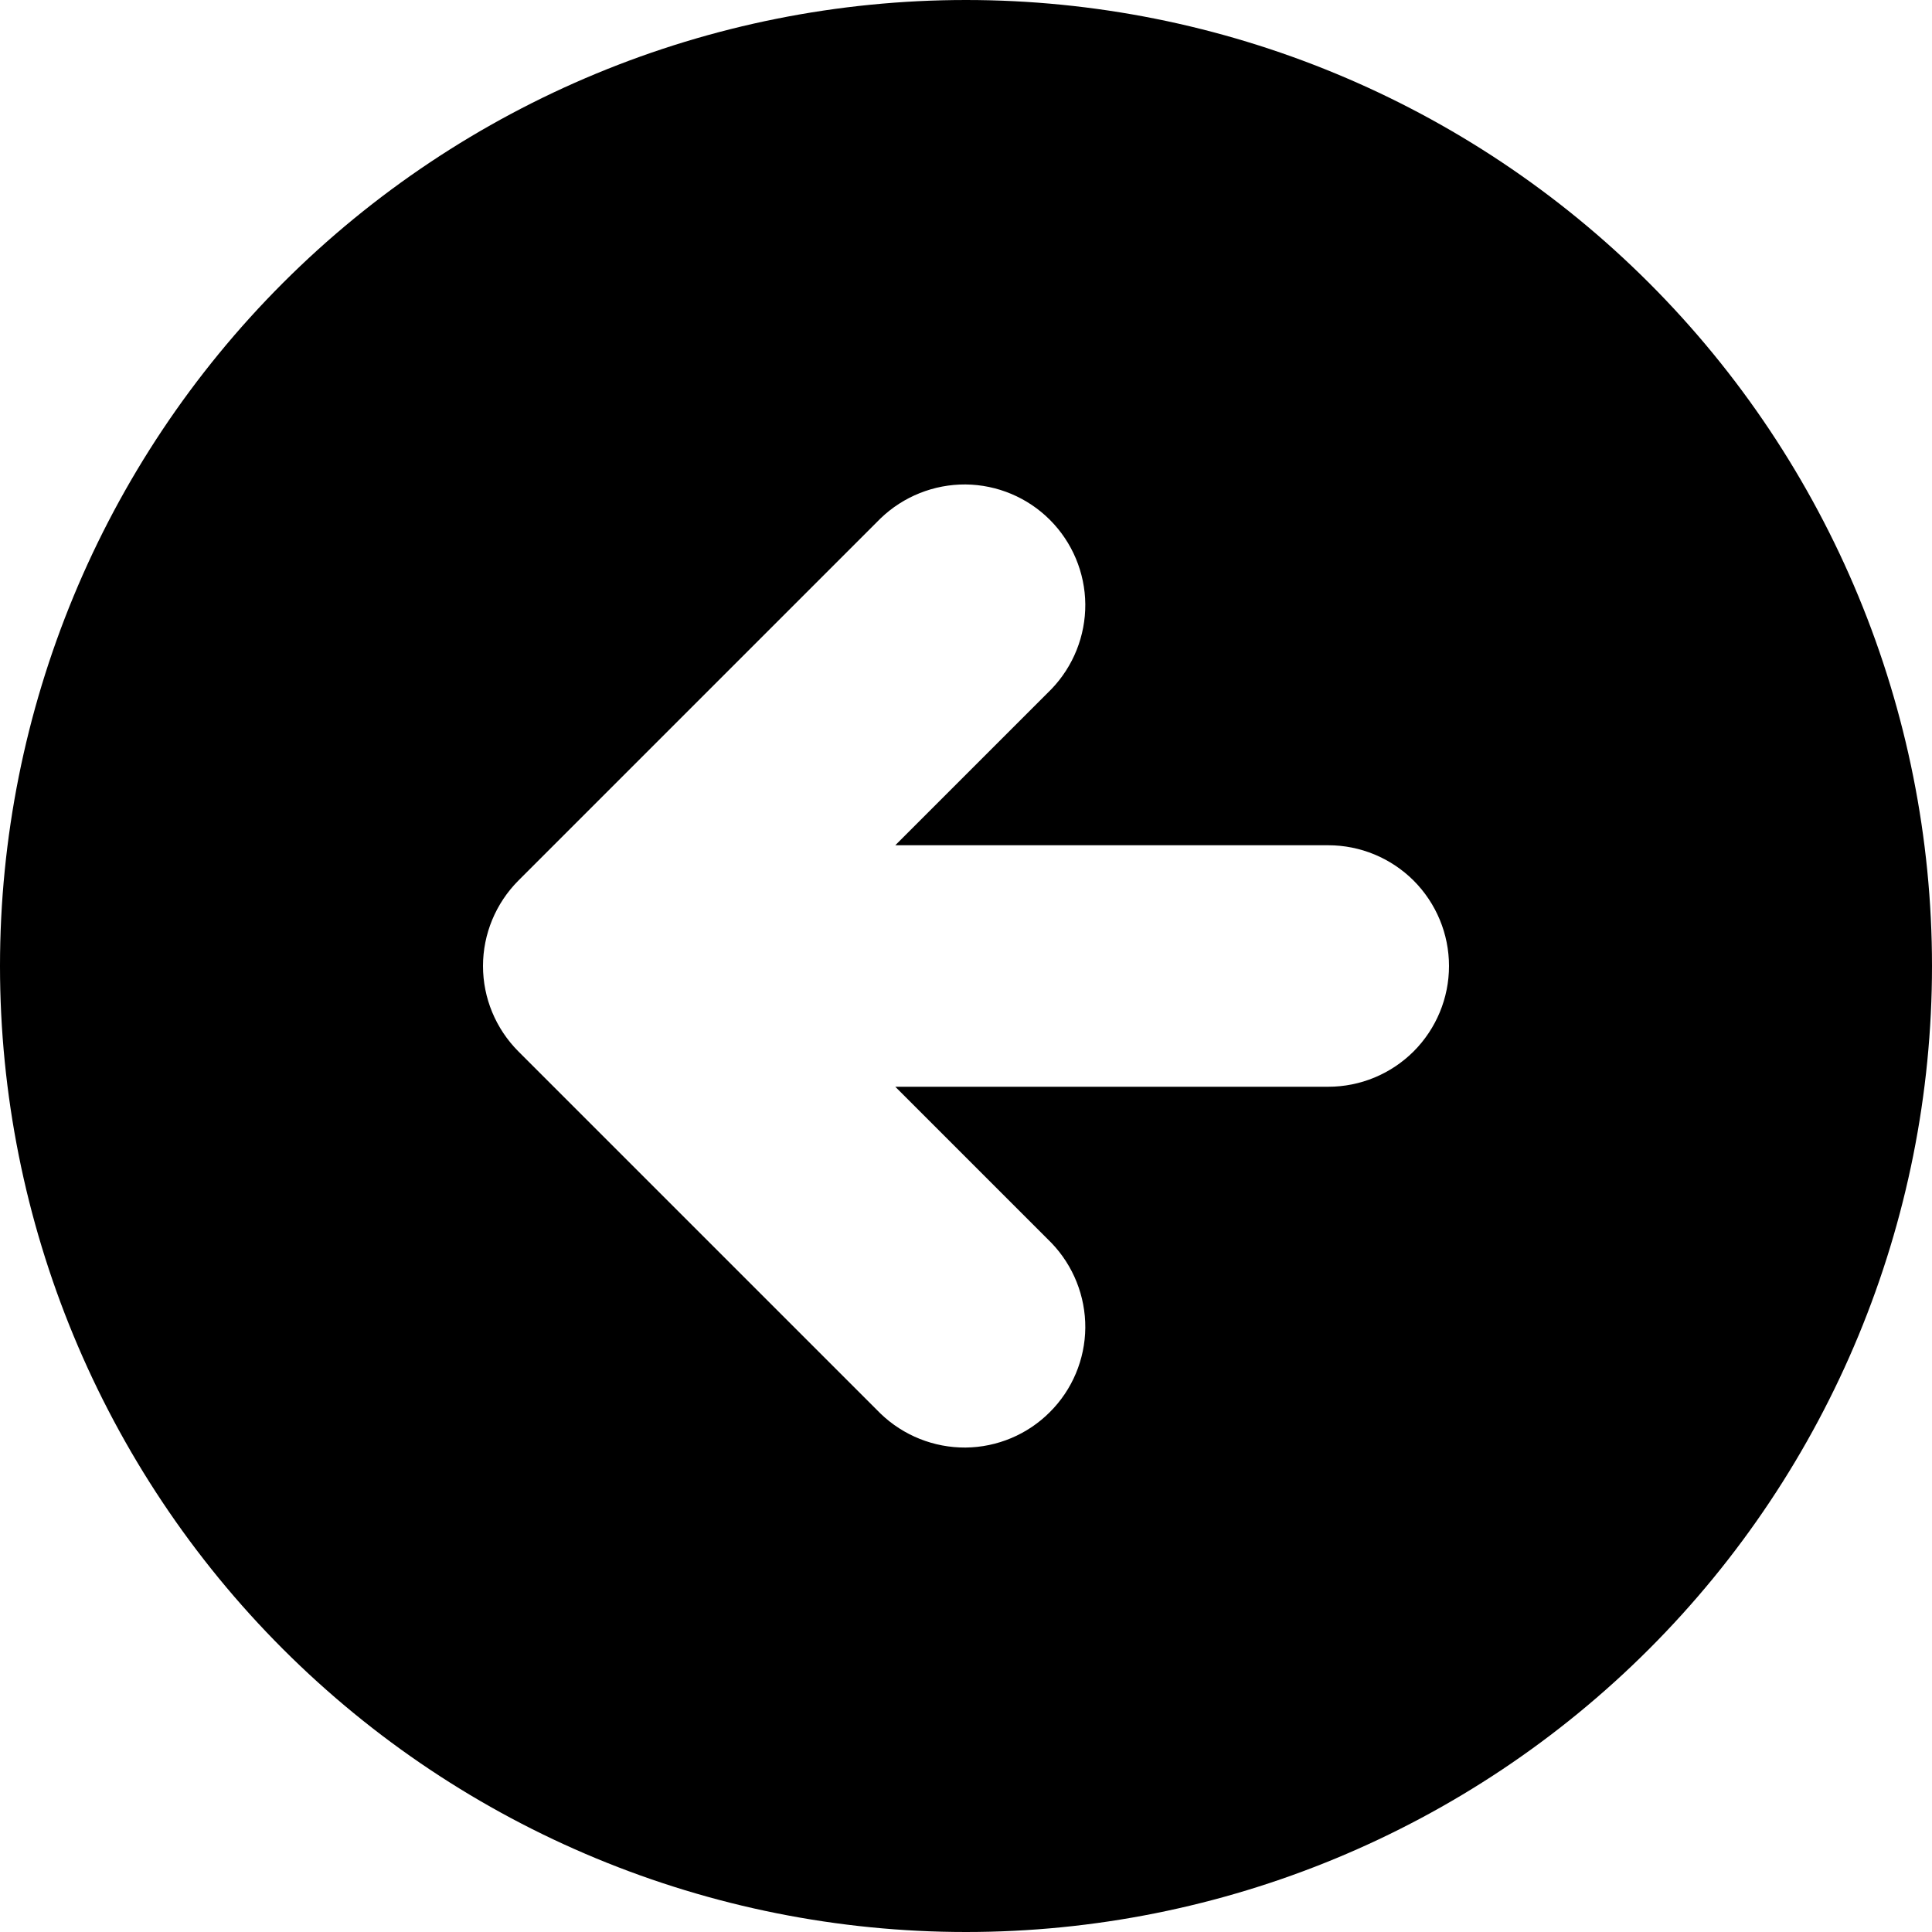
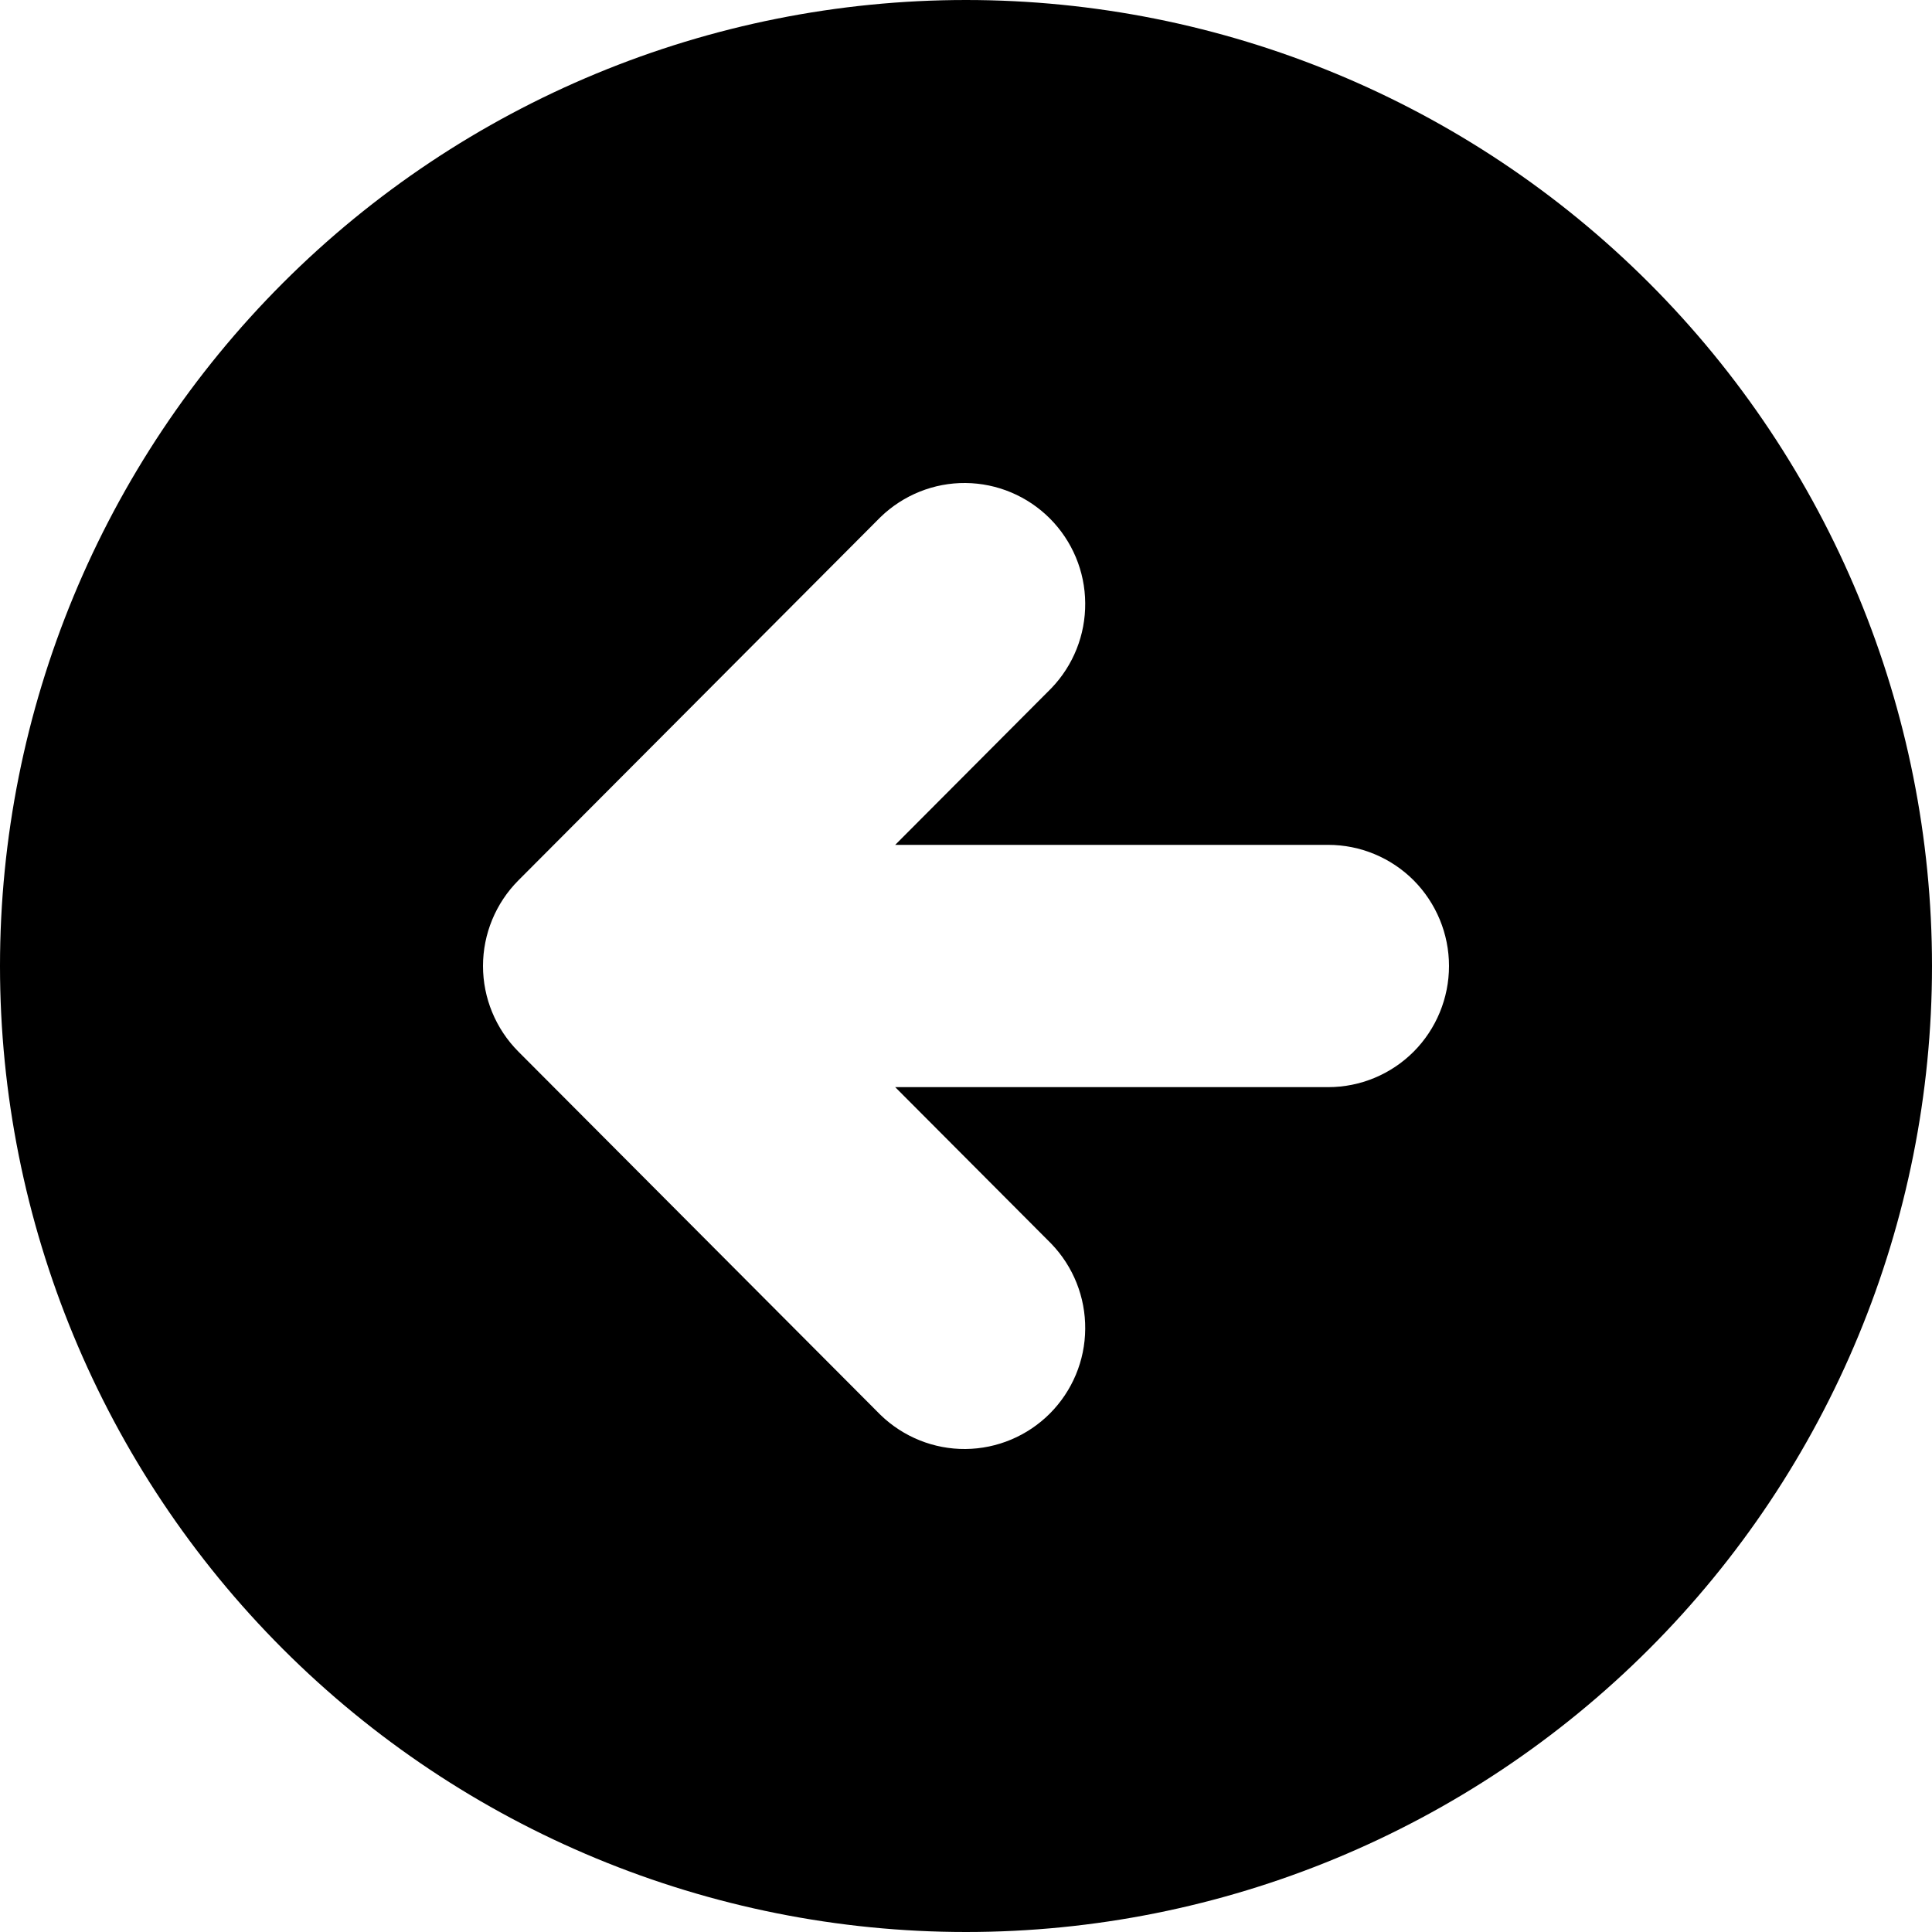
- <svg xmlns="http://www.w3.org/2000/svg" id="icon" viewBox="0 0 20 20" fill="currentColor">
-   <path fill-rule="evenodd" clip-rule="evenodd" d="M10 20C12.652 20 15.196 18.946 17.071 17.071C18.946 15.196 20 12.652 20 10C20 7.348 18.946 4.804 17.071 2.929C15.196 1.054 12.652 0 10 0C7.348 0 4.804 1.054 2.929 2.929C1.054 4.804 0 7.348 0 10C0 12.652 1.054 15.196 2.929 17.071C4.804 18.946 7.348 20 10 20ZM10.884 7.134C11.111 6.898 11.237 6.582 11.235 6.255C11.232 5.927 11.1 5.613 10.868 5.381C10.637 5.15 10.323 5.018 9.995 5.015C9.668 5.013 9.352 5.139 9.116 5.366L5.366 9.116C5.132 9.351 5 9.669 5 10C5 10.332 5.132 10.649 5.366 10.884L9.116 14.634C9.352 14.861 9.668 14.987 9.995 14.985C10.323 14.982 10.637 14.85 10.868 14.618C11.1 14.387 11.232 14.073 11.235 13.745C11.237 13.418 11.111 13.102 10.884 12.866L9.268 11.25H13.75C14.082 11.25 14.399 11.118 14.634 10.884C14.868 10.649 15 10.332 15 10C15 9.668 14.868 9.351 14.634 9.116C14.399 8.882 14.082 8.75 13.75 8.75H9.268L10.884 7.134Z" />
+ <svg xmlns="http://www.w3.org/2000/svg" viewBox="0 0 20 20" id="icon">
+   <path fill-rule="evenodd" d="M10 20C12.652 20 15.196 18.946 17.071 17.071C18.946 15.196 20 12.652 20 10C20 7.348 18.946 4.804 17.071 2.929C15.196 1.054 12.652 0 10 0C7.348 0 4.804 1.054 2.929 2.929C1.054 4.804 0 7.348 0 10C0 12.652 1.054 15.196 2.929 17.071C4.804 18.946 7.348 20 10 20ZM13.75 11.254C14.081 11.254 14.399 11.122 14.634 10.887C14.868 10.652 15 10.332 15 10C15 9.667 14.868 9.349 14.634 9.113C14.399 8.878 14.081 8.746 13.75 8.746H9.267L10.883 7.125C11.111 6.888 11.237 6.572 11.234 6.243C11.232 5.914 11.1 5.6 10.868 5.367C10.636 5.135 10.323 5.003 9.995 5C9.668 4.997 9.352 5.124 9.116 5.352L5.366 9.114C5.132 9.349 5 9.668 5 10C5 10.332 5.132 10.651 5.366 10.886L9.116 14.648C9.352 14.876 9.668 15.003 9.995 15C10.323 14.997 10.636 14.865 10.868 14.633C11.1 14.4 11.232 14.086 11.234 13.757C11.237 13.428 11.111 13.112 10.883 12.875L9.267 11.254H13.75Z" />
</svg>
